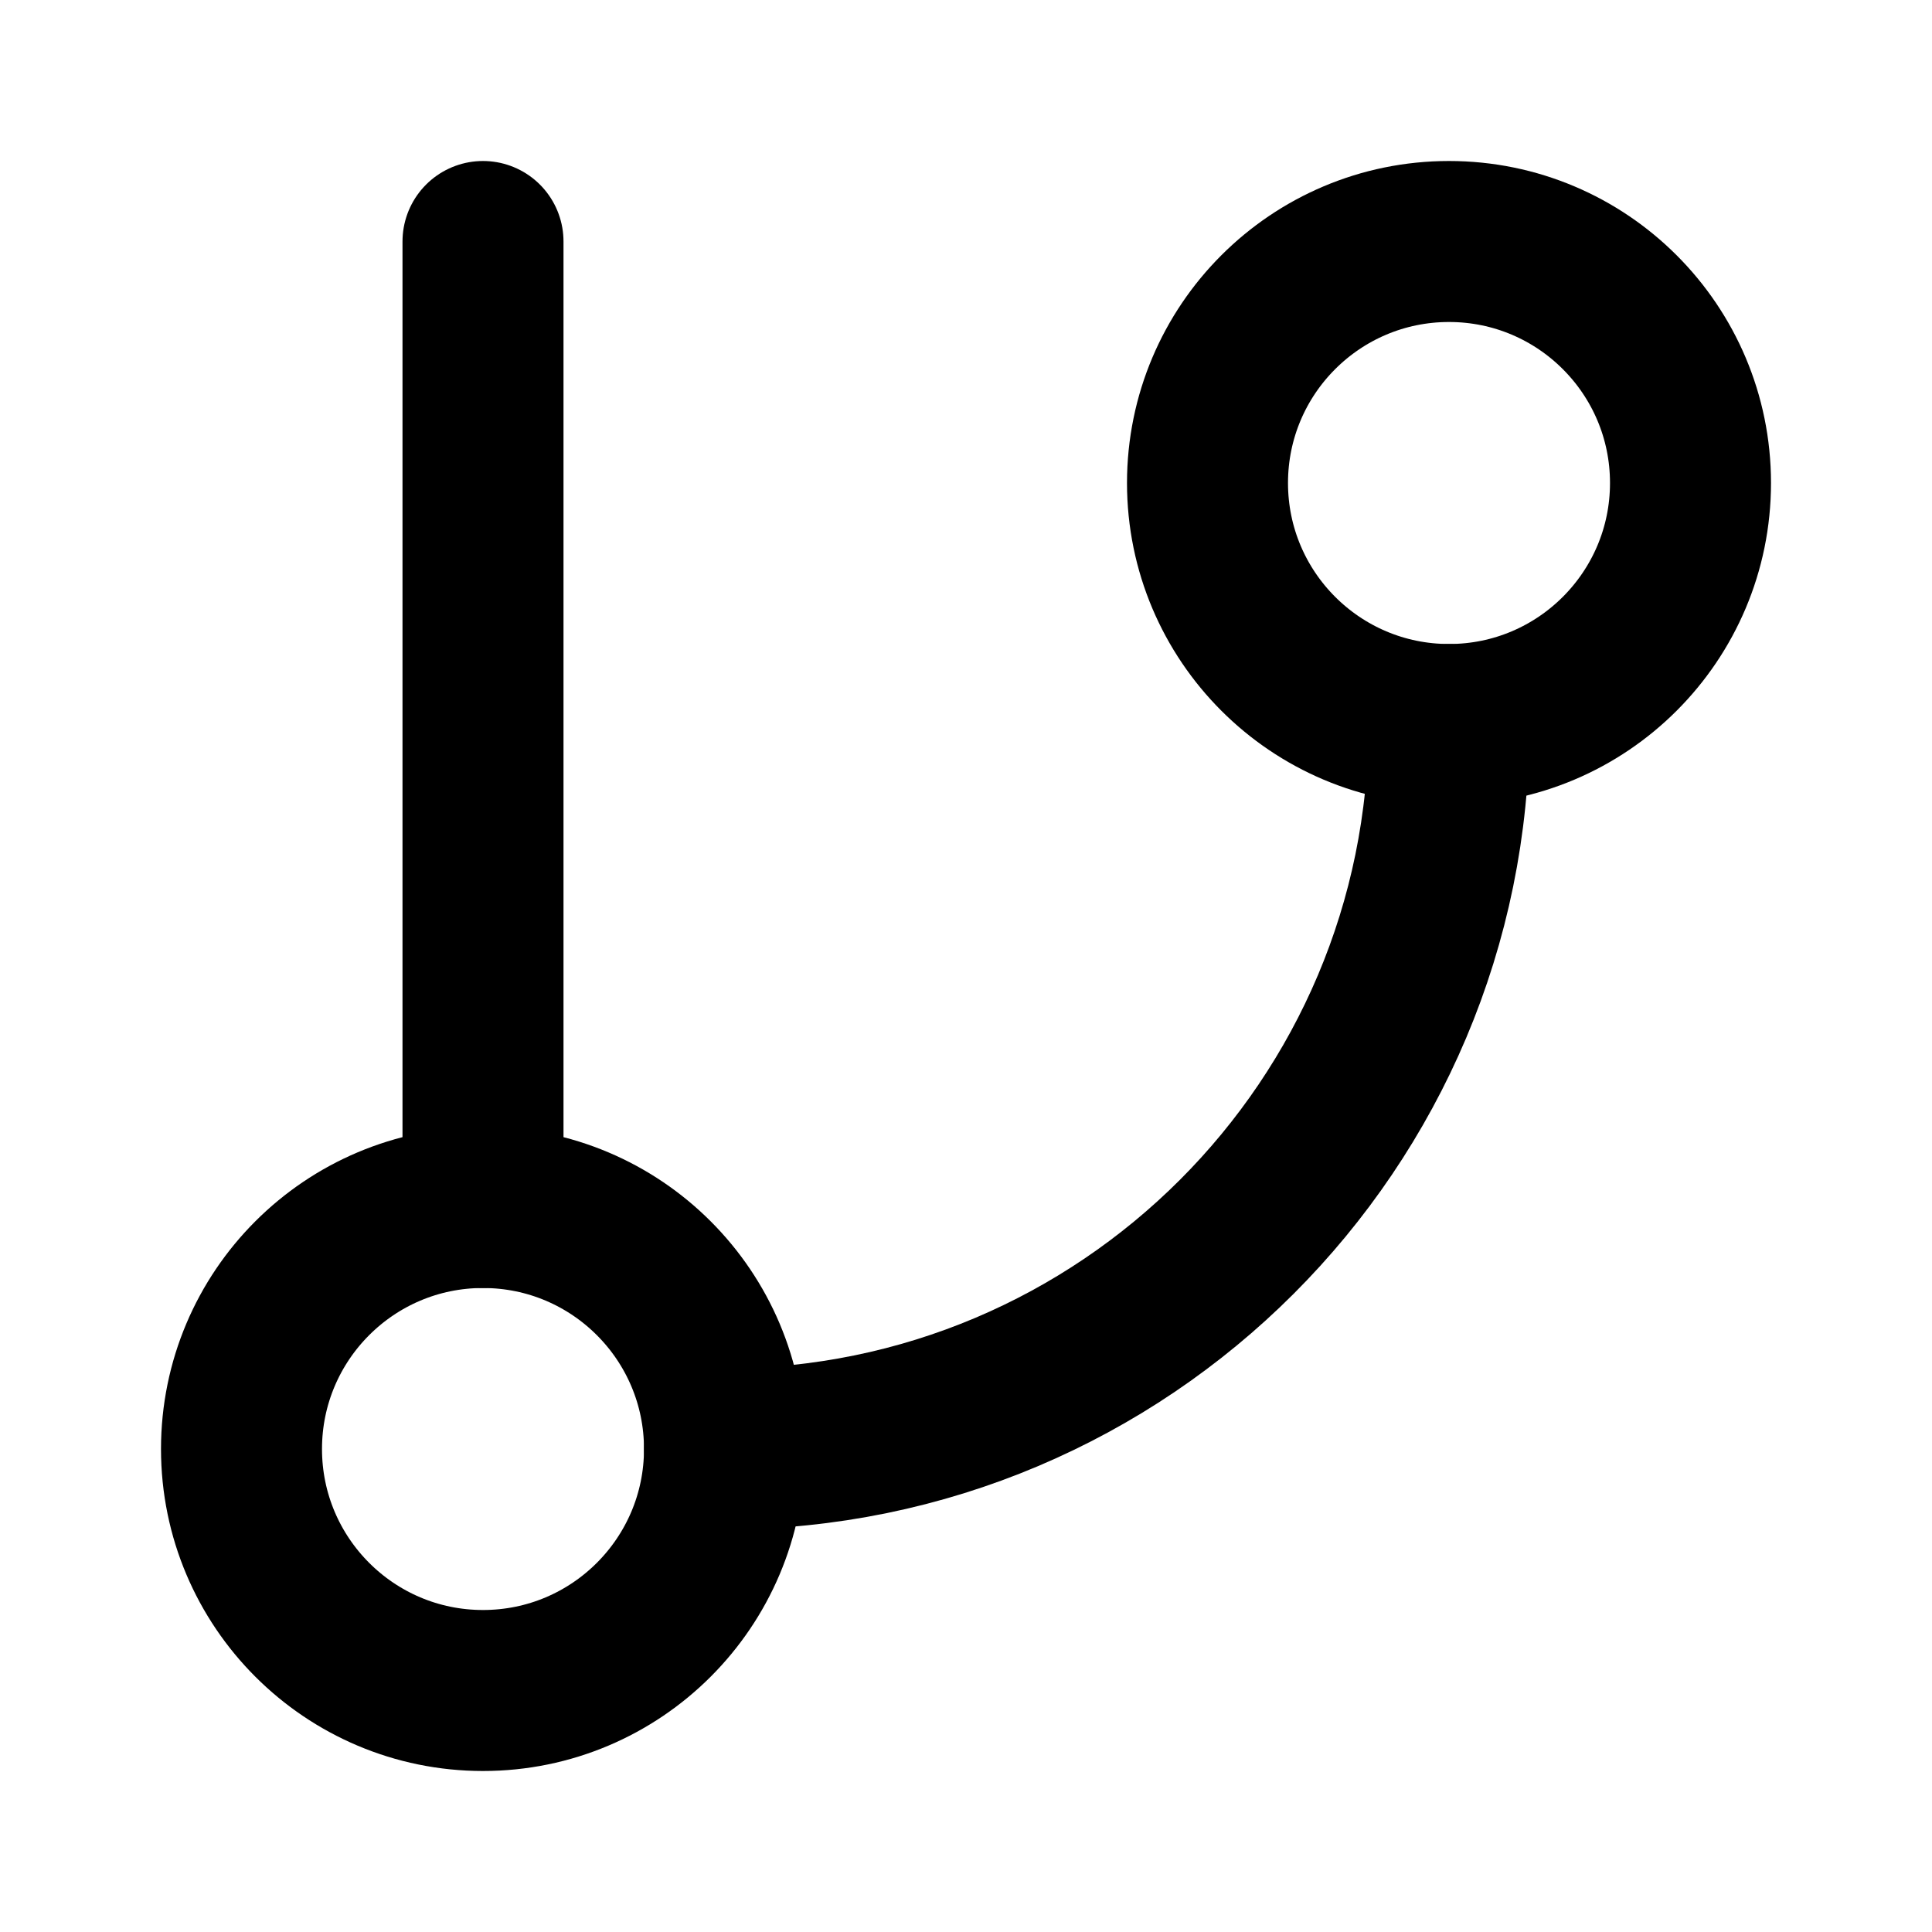
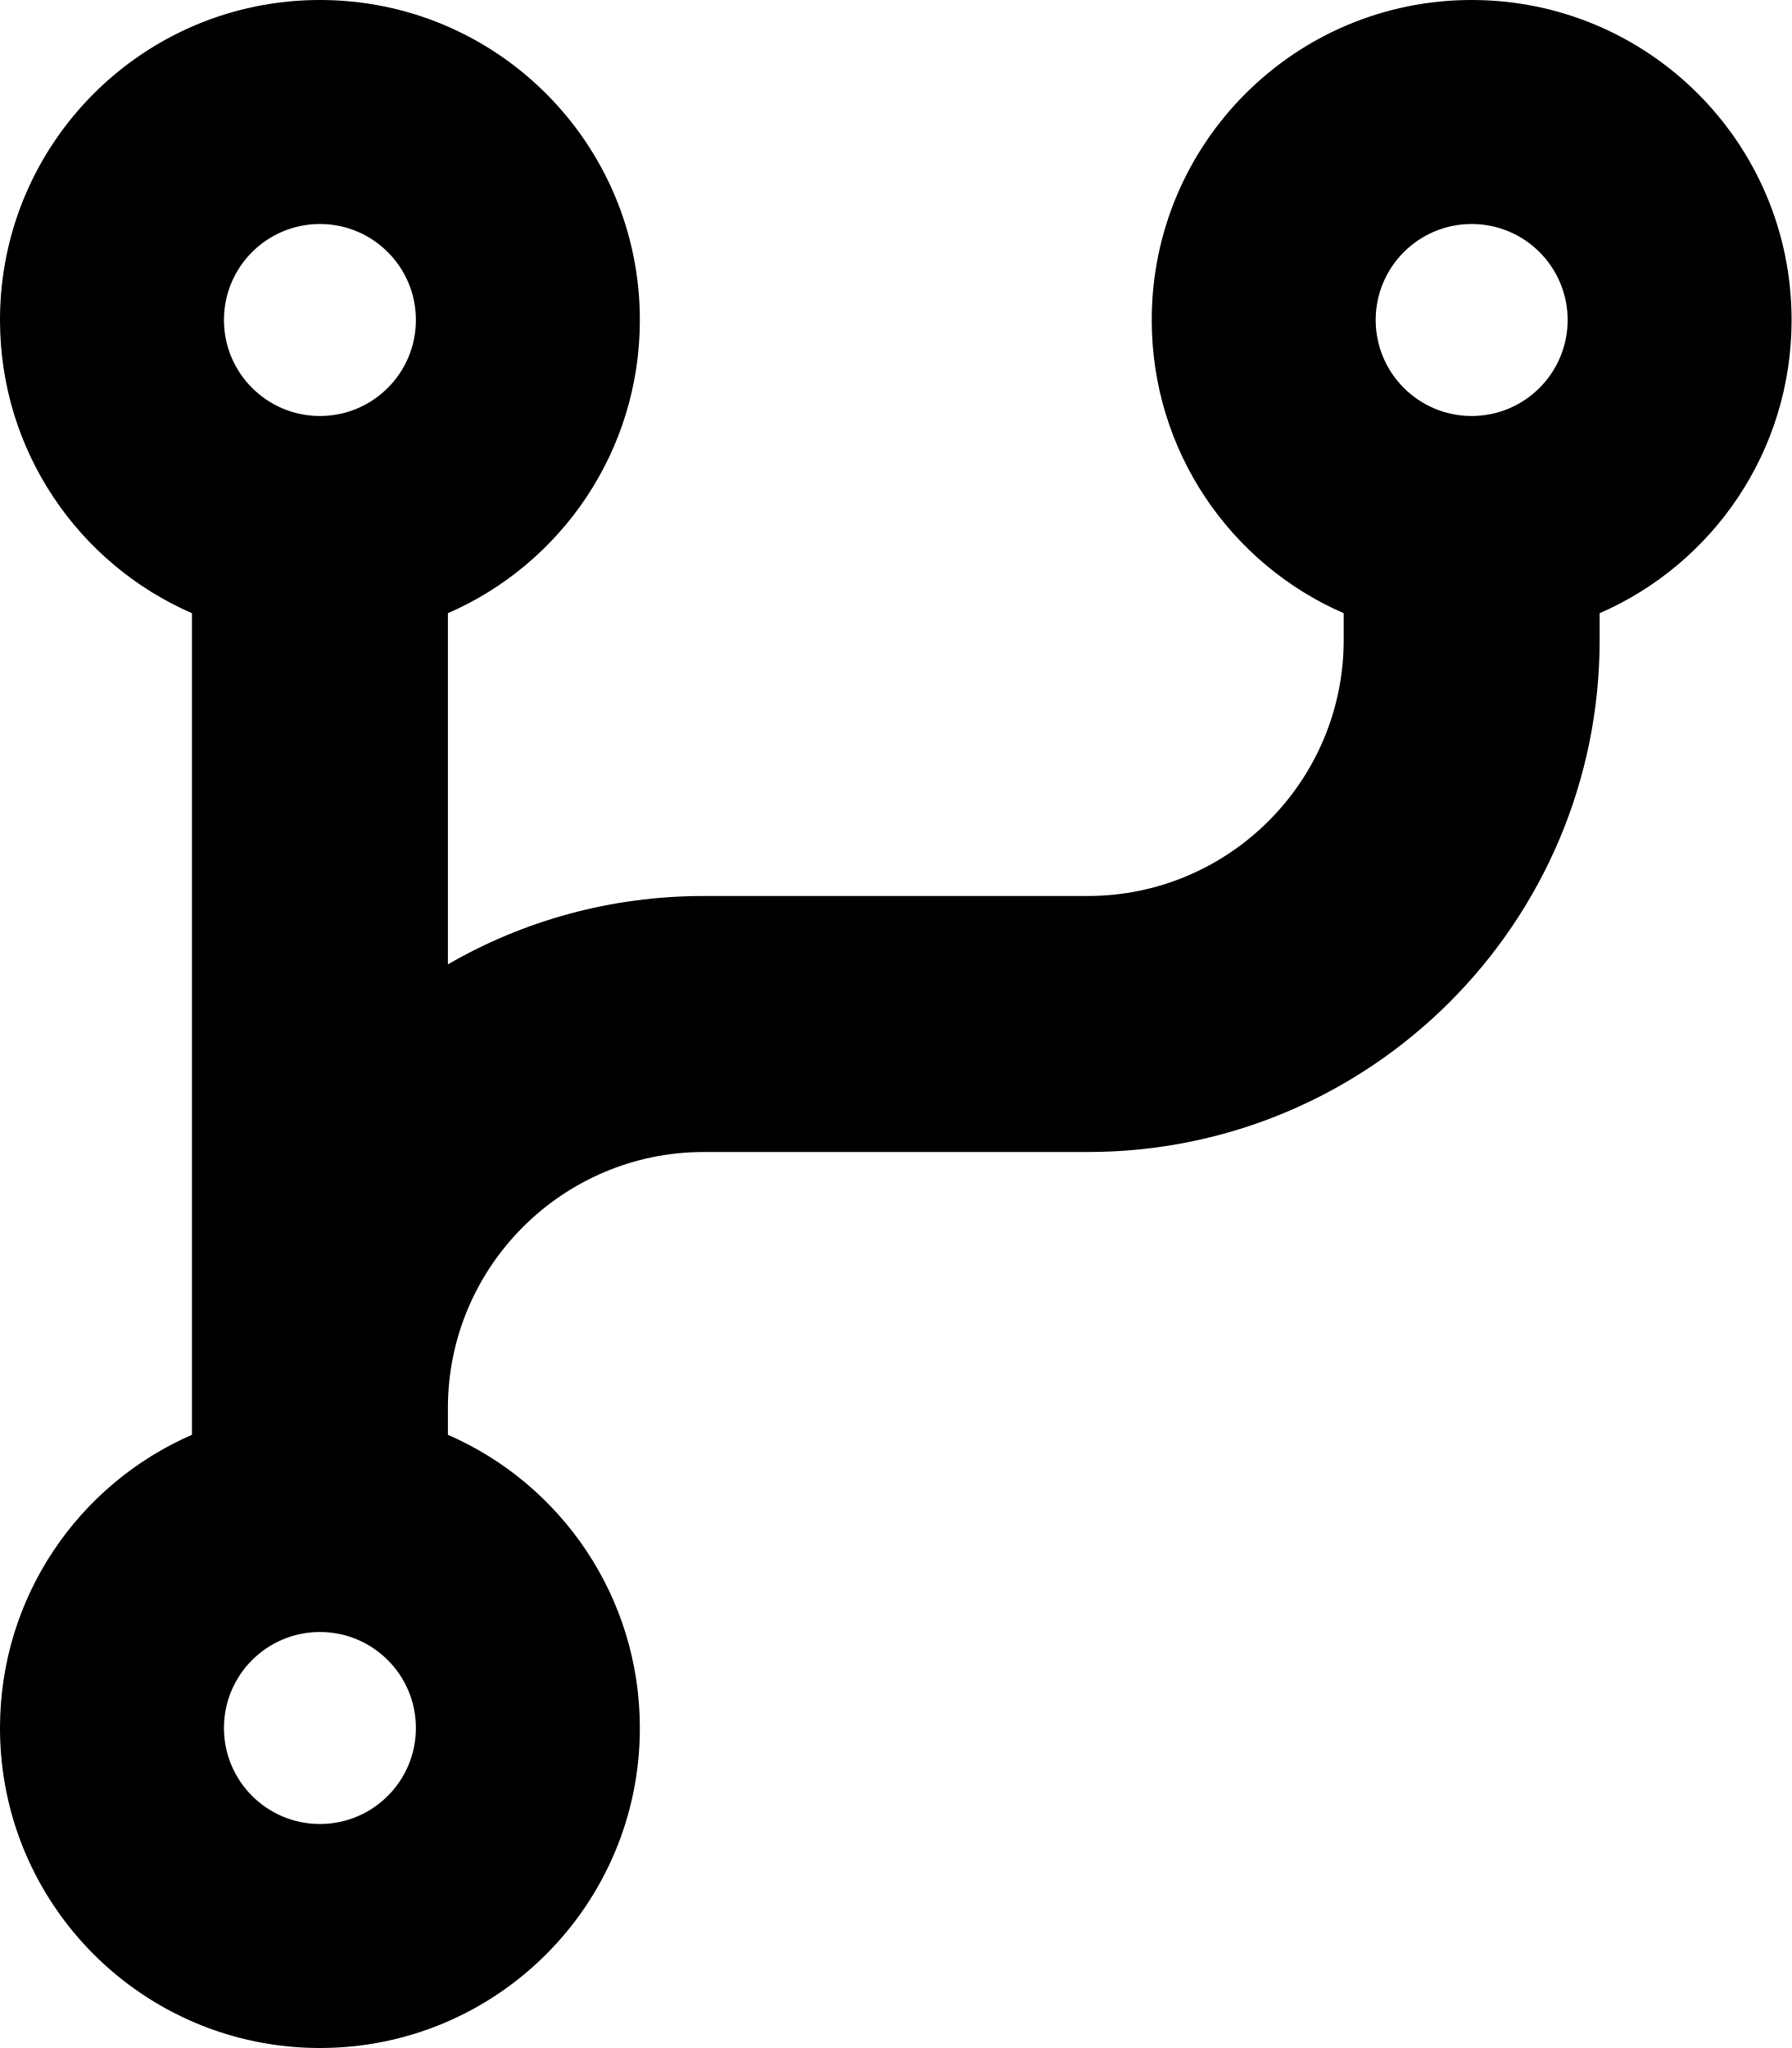
- <svg xmlns="http://www.w3.org/2000/svg" width="24" height="24" viewBox="0 0 24 24" fill="none" stroke="currentColor" stroke-width="2" stroke-linecap="round" stroke-linejoin="round" class="lucide lucide-git-branch">
-   <line x1="6" x2="6" y1="3" y2="15" />
-   <circle cx="18" cy="6" r="3" />
-   <circle cx="6" cy="18" r="3" />
-   <path d="M18 9a9 9 0 0 1-9 9" />
+ <svg xmlns="http://www.w3.org/2000/svg" viewBox="0 0 448 512">
+   <path d="M80 104a24 24 0 1 0 0-48 24 24 0 1 0 0 48zm80-24c0 32.8-19.7 61-48 73.3l0 87.8c18.8-10.9 40.7-17.1 64-17.1l96 0c35.3 0 64-28.7 64-64l0-6.7C307.7 141 288 112.8 288 80c0-44.2 35.8-80 80-80s80 35.8 80 80c0 32.8-19.7 61-48 73.3l0 6.7c0 70.7-57.3 128-128 128l-96 0c-35.3 0-64 28.7-64 64l0 6.7c28.3 12.3 48 40.5 48 73.3c0 44.2-35.8 80-80 80s-80-35.8-80-80c0-32.8 19.7-61 48-73.3l0-6.7 0-198.7C19.7 141 0 112.8 0 80C0 35.8 35.8 0 80 0s80 35.8 80 80zm232 0a24 24 0 1 0 -48 0 24 24 0 1 0 48 0zM80 456a24 24 0 1 0 0-48 24 24 0 1 0 0 48z" />
</svg>
